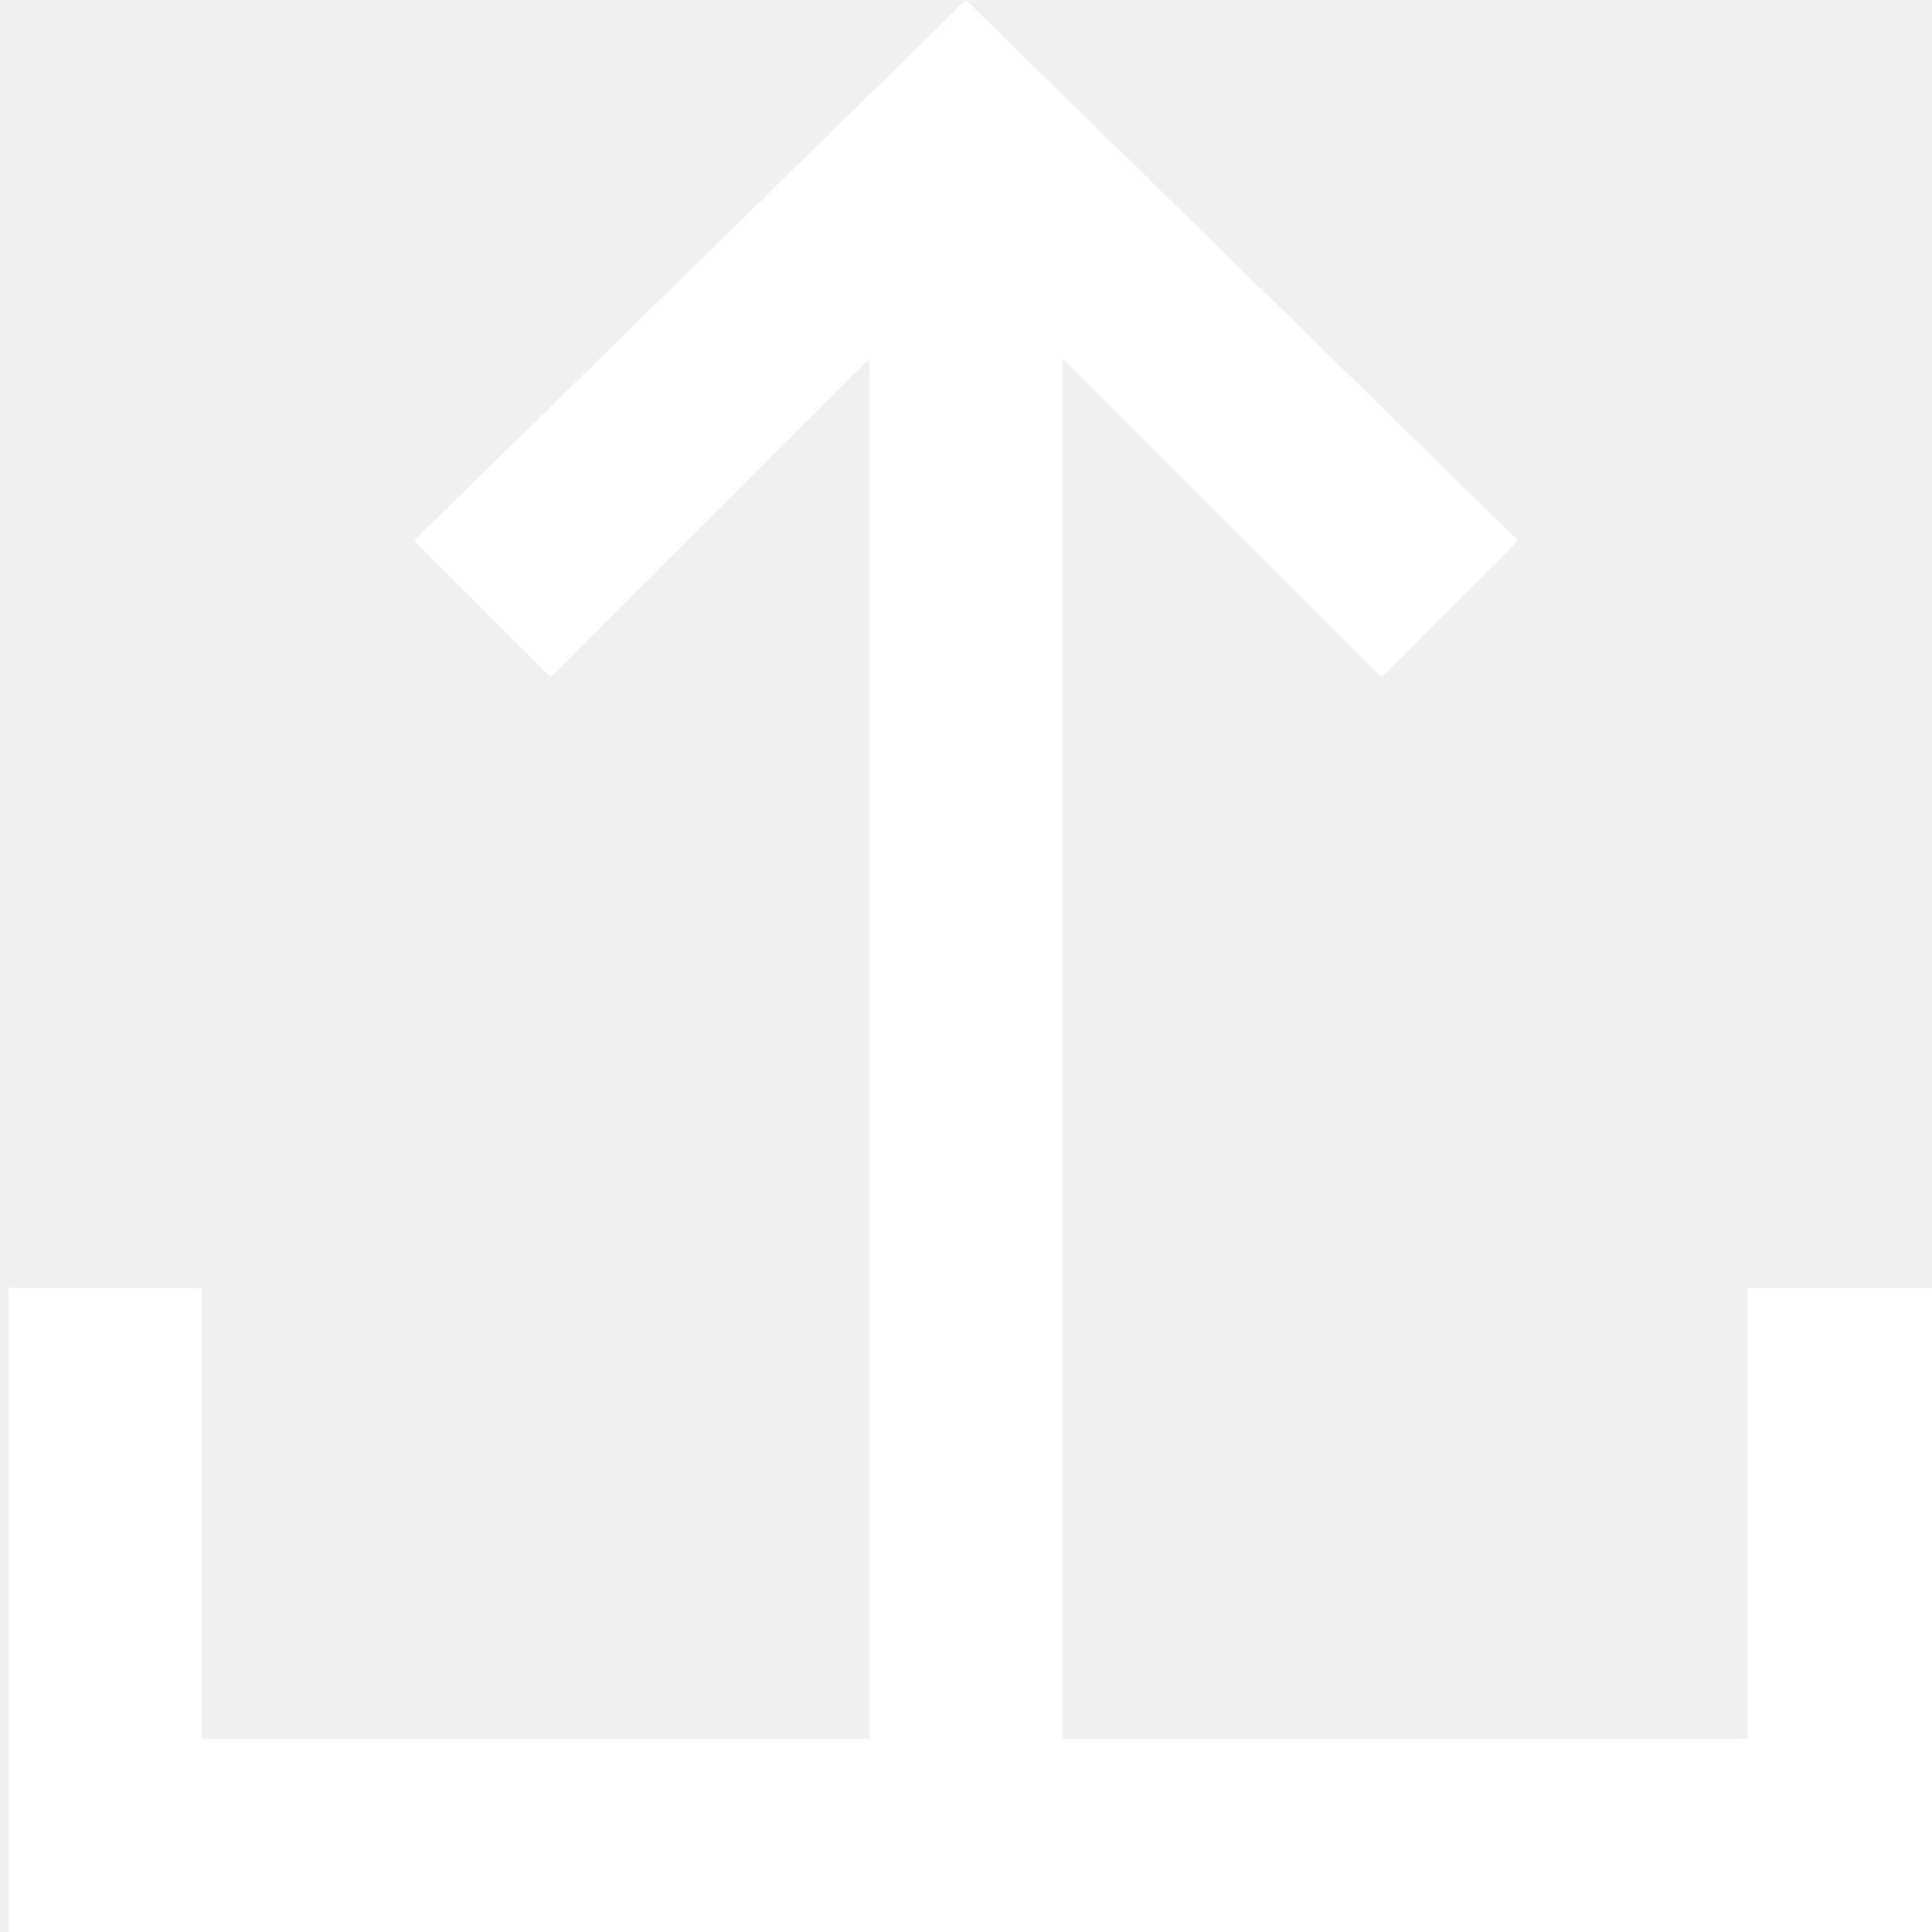
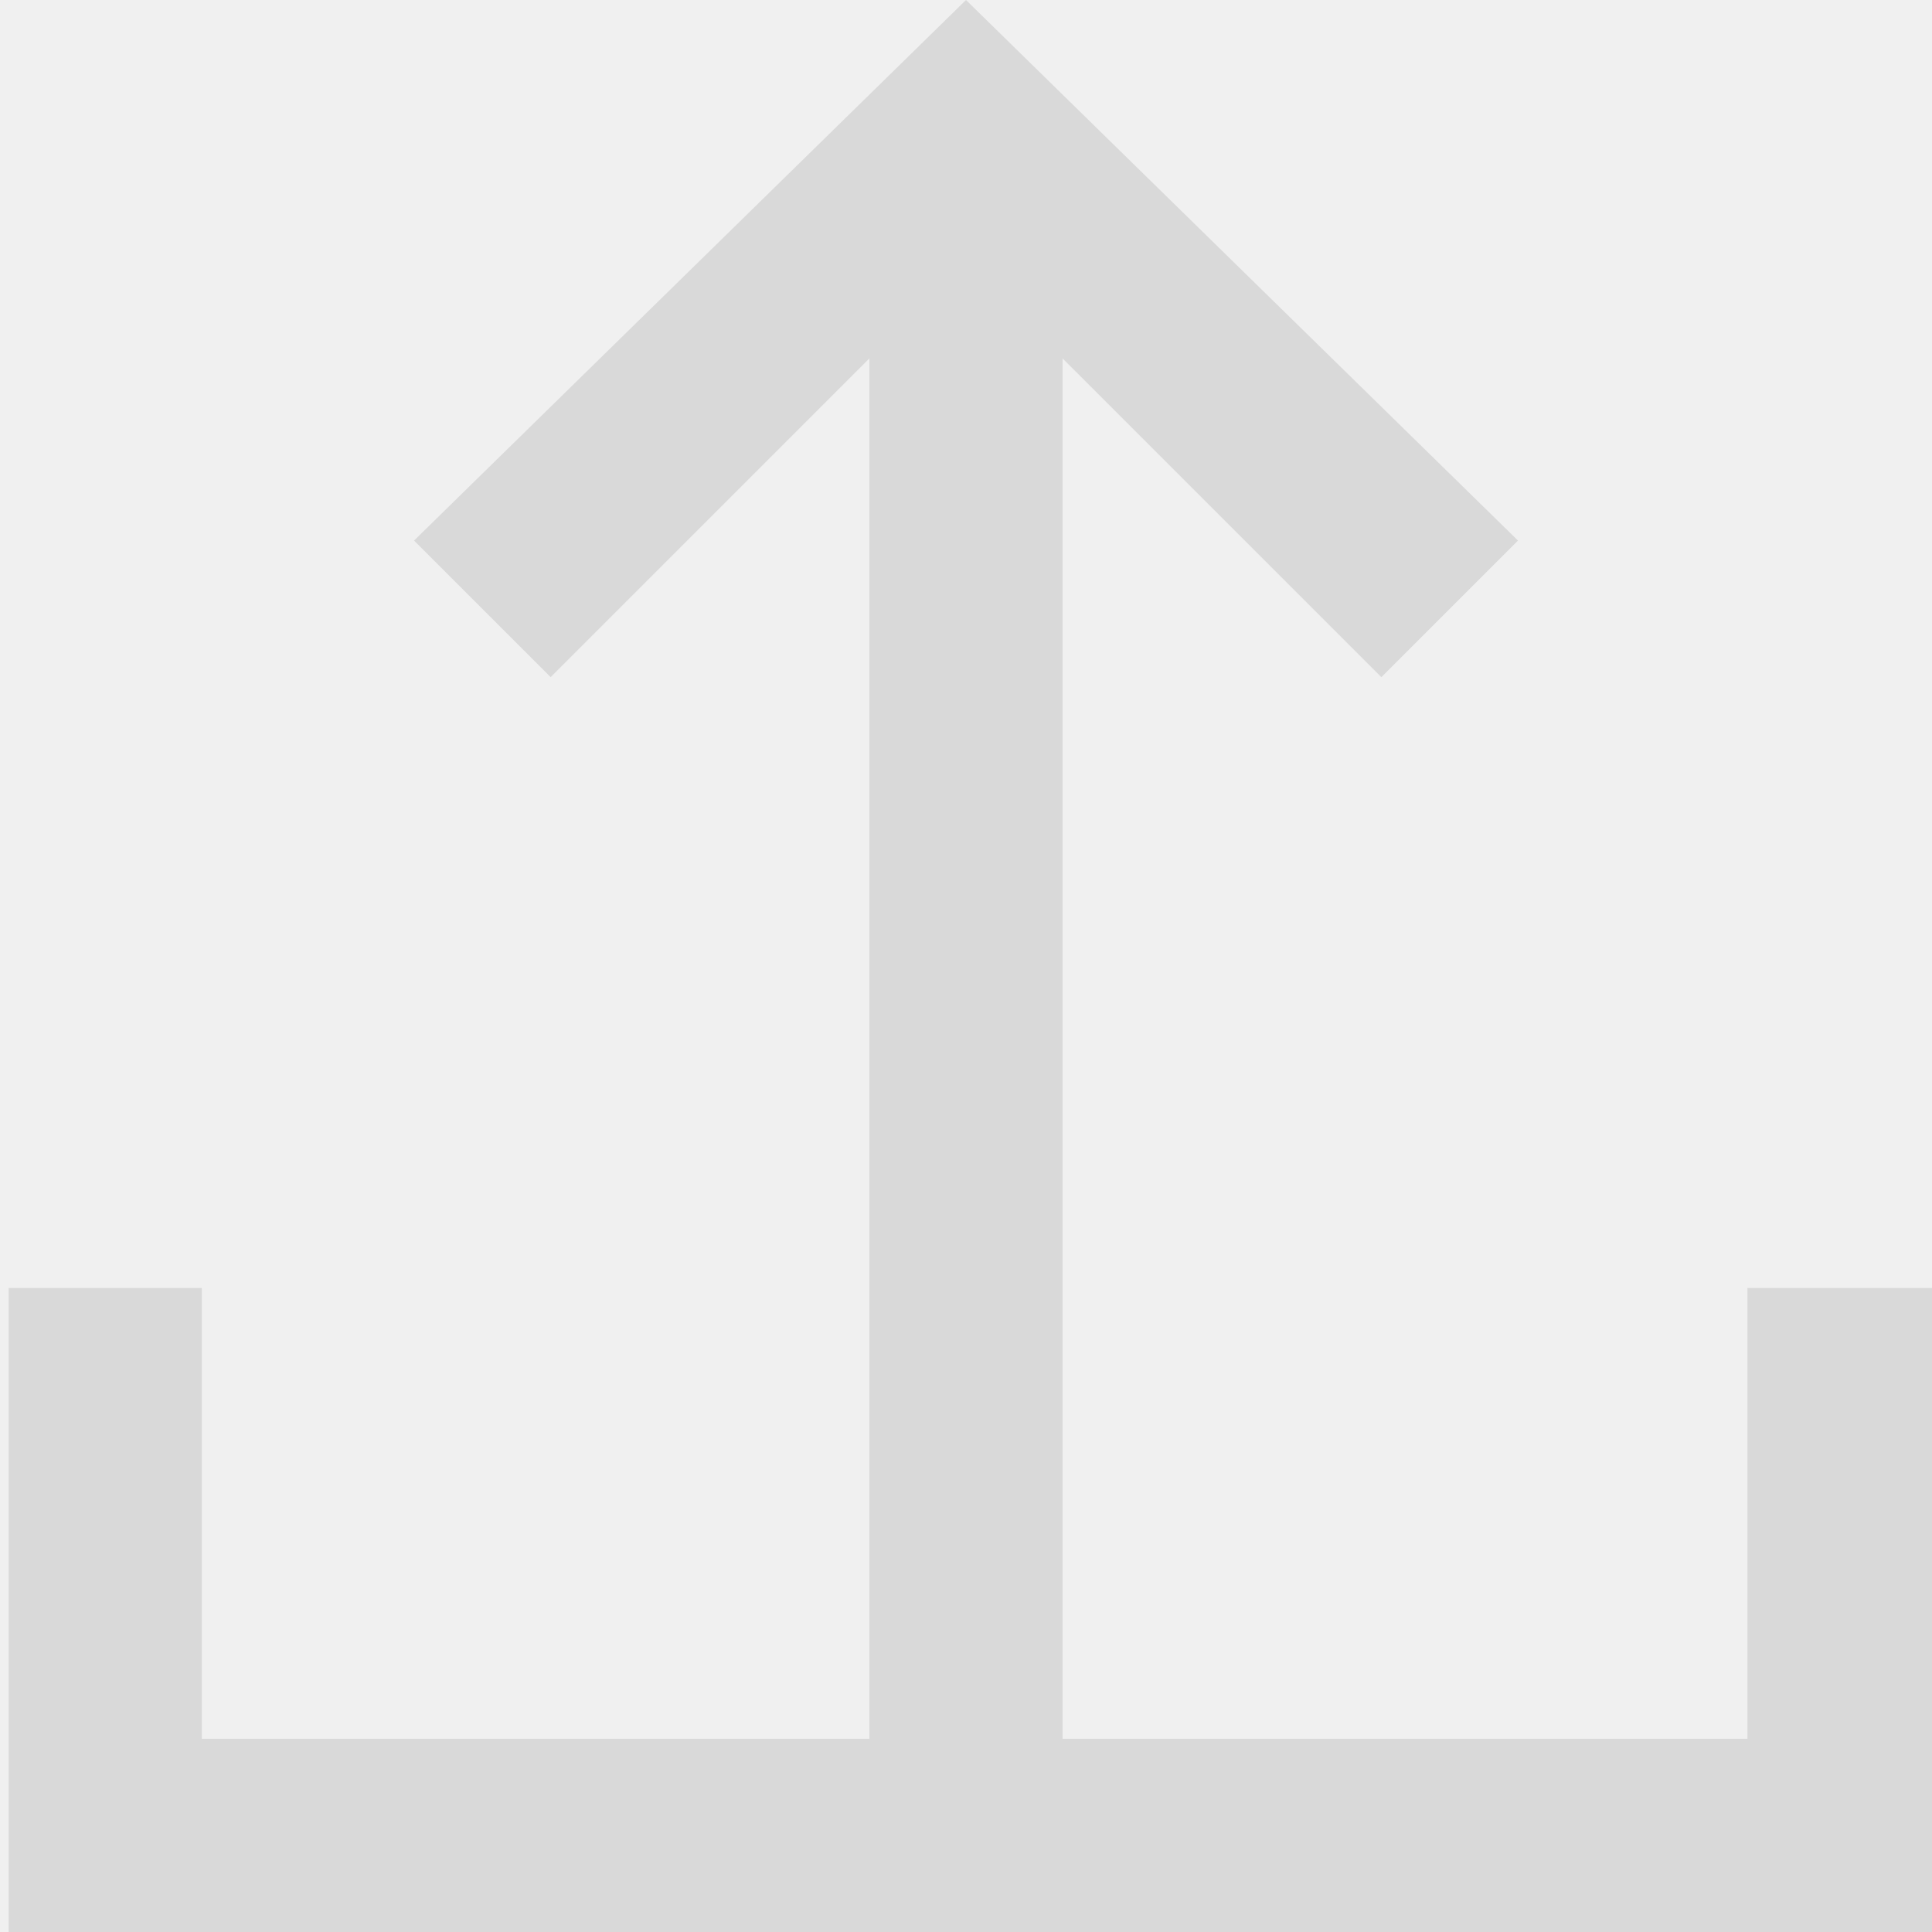
<svg xmlns="http://www.w3.org/2000/svg" id="svg8" version="1.1" viewBox="0 0 30 30" height="7.938mm" width="7.938mm">
  <defs id="defs2" />
  <g transform="translate(-60.47619,-82.3988)" id="layer1">
-     <path transform="matrix(0.2645833,0,0,0.2645833,60.47619,82.3988)" d="M 56.692,-1.6299213e-7 24.299,31.725 32.316,39.742 51.023,21.035 V 102.047 H 11.844 V 75.59 H 0.506 v 26.457 11.34 H 113.891 V 102.047 75.59 H 102.553 V 102.047 H 62.361 V 21.035 l 18.709,18.707 8.018,-8.018 z" style="fill:#FFF;stroke-width:1.303;stroke-linecap:round;paint-order:markers stroke fill" id="rect835" />
+     <path transform="matrix(0.2645833,0,0,0.2645833,60.47619,82.3988)" d="M 56.692,-1.6299213e-7 24.299,31.725 32.316,39.742 51.023,21.035 V 102.047 H 11.844 V 75.59 H 0.506 v 26.457 11.34 H 113.891 V 102.047 75.59 H 102.553 V 102.047 H 62.361 V 21.035 l 18.709,18.707 8.018,-8.018 z" style="fill:#D9D9D9;stroke-width:1.303;stroke-linecap:round;paint-order:markers stroke fill" id="rect835" />
  </g>
</svg>
